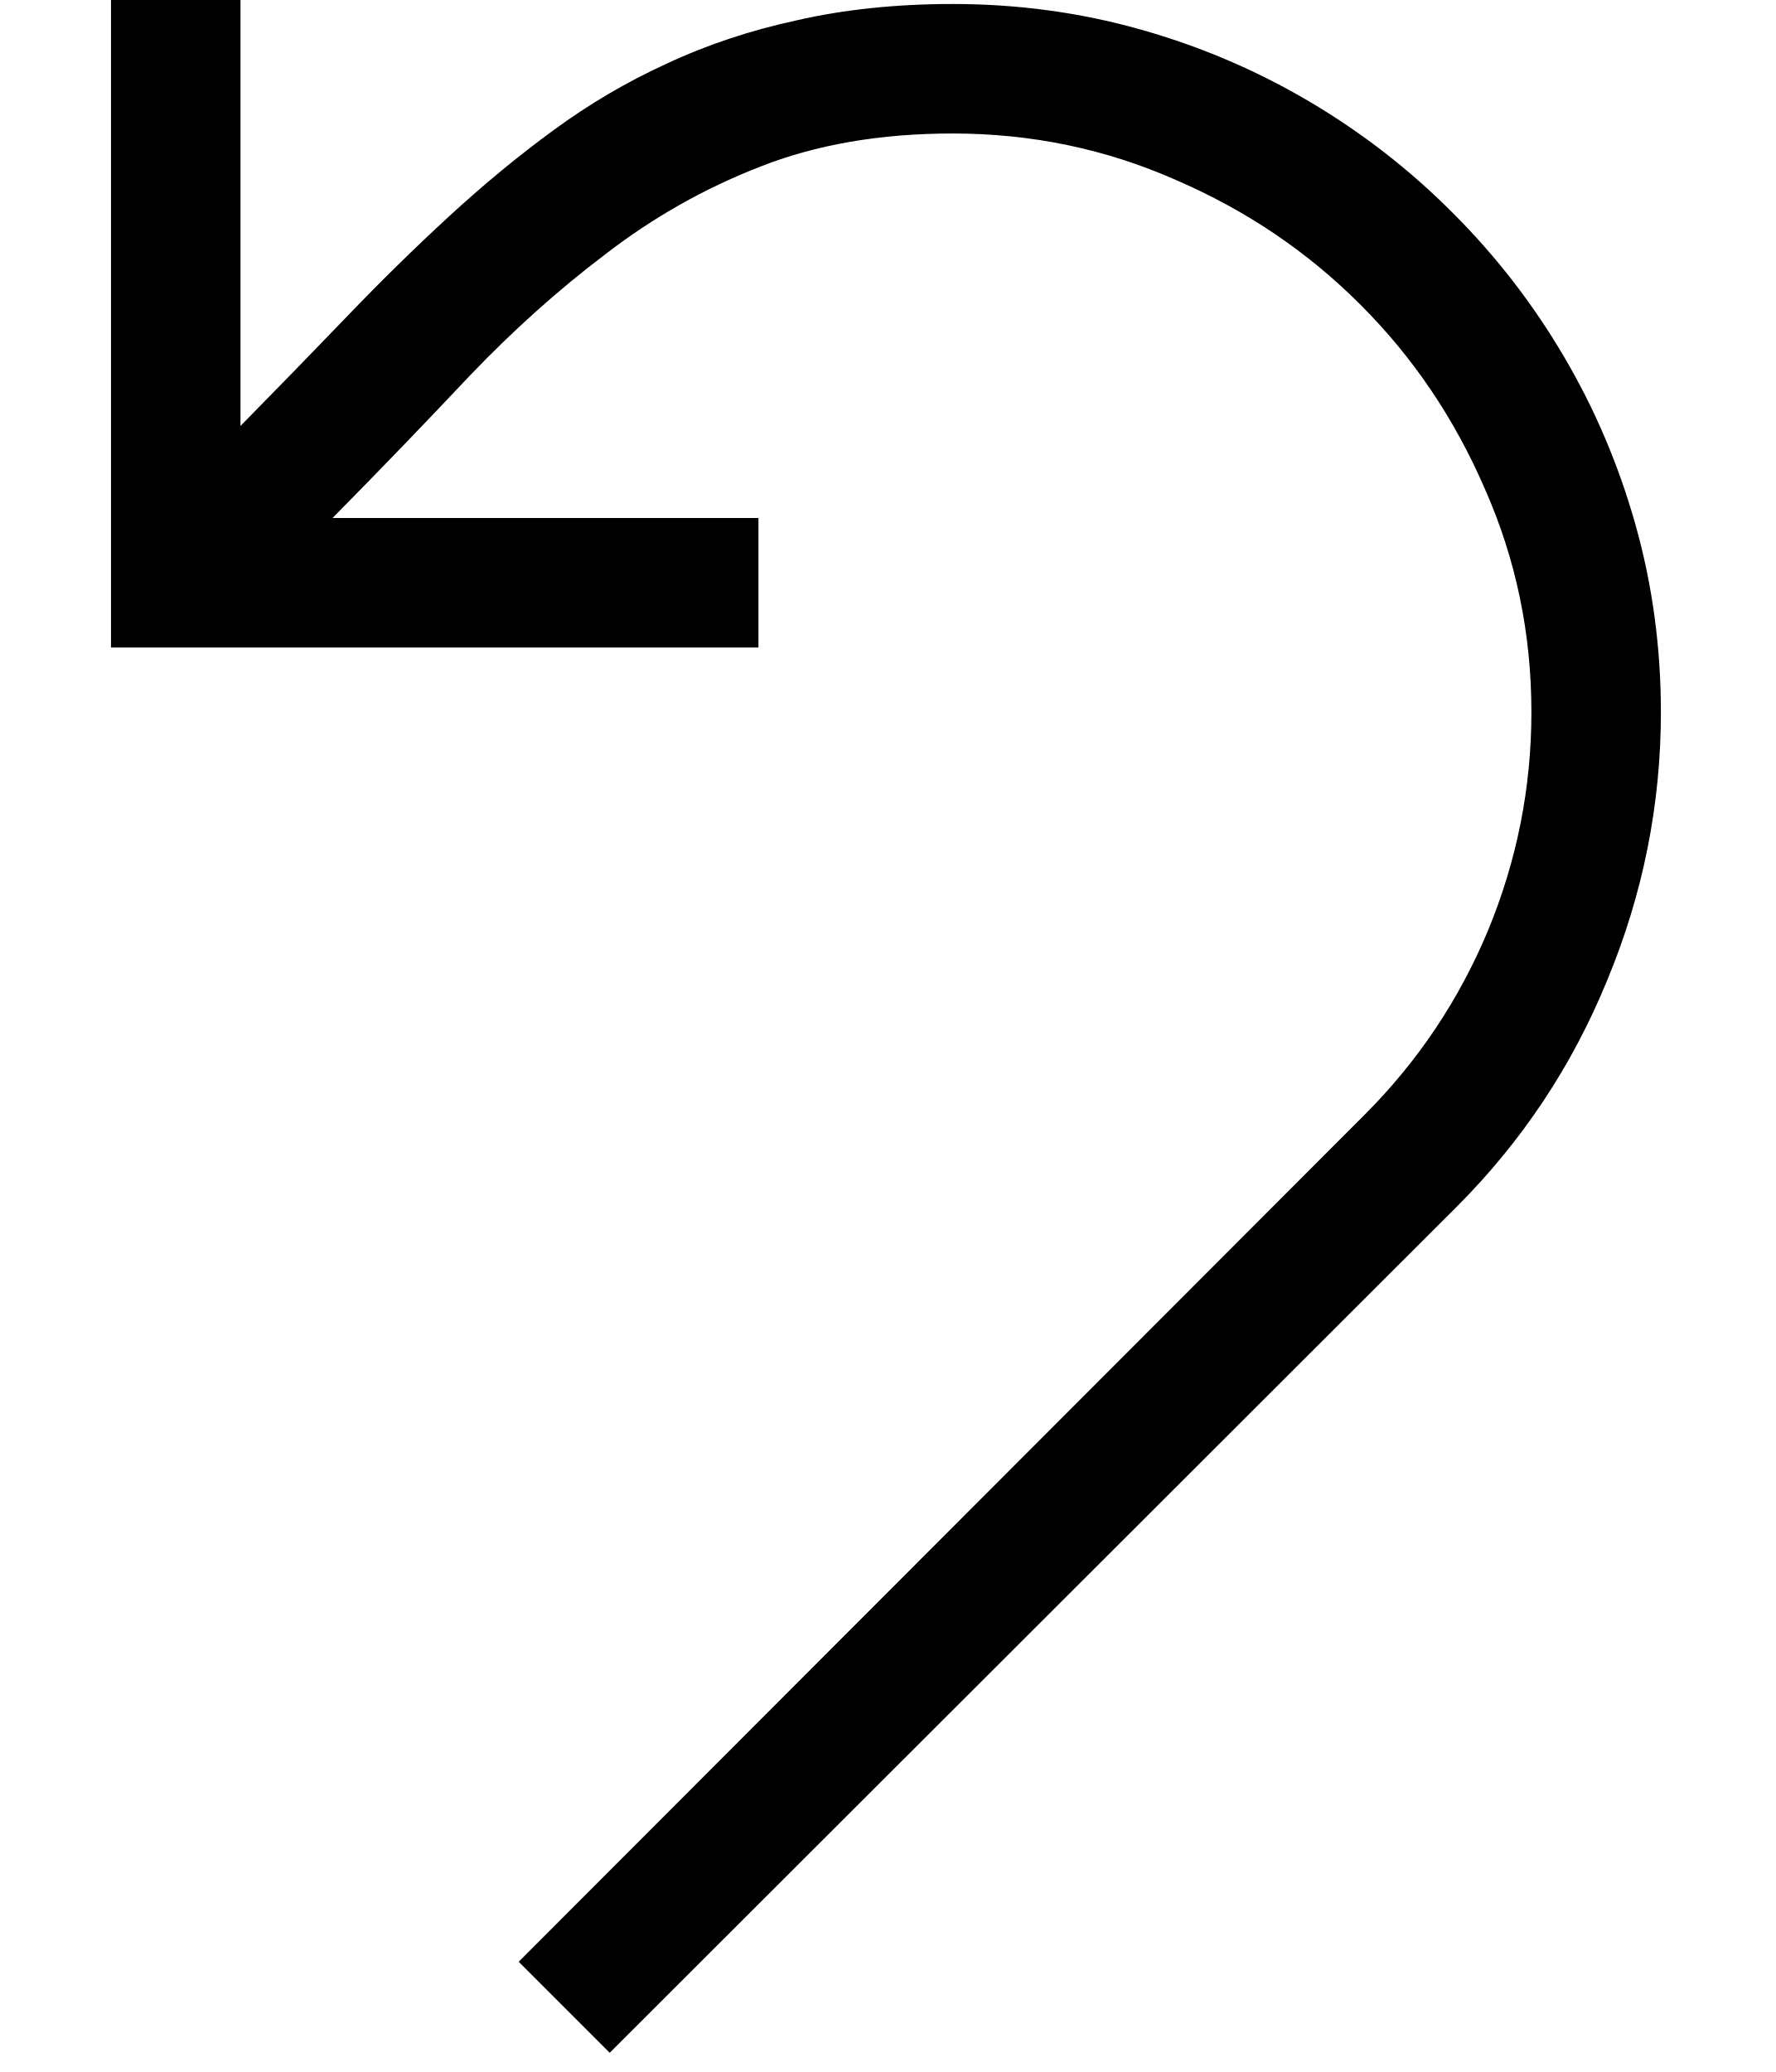
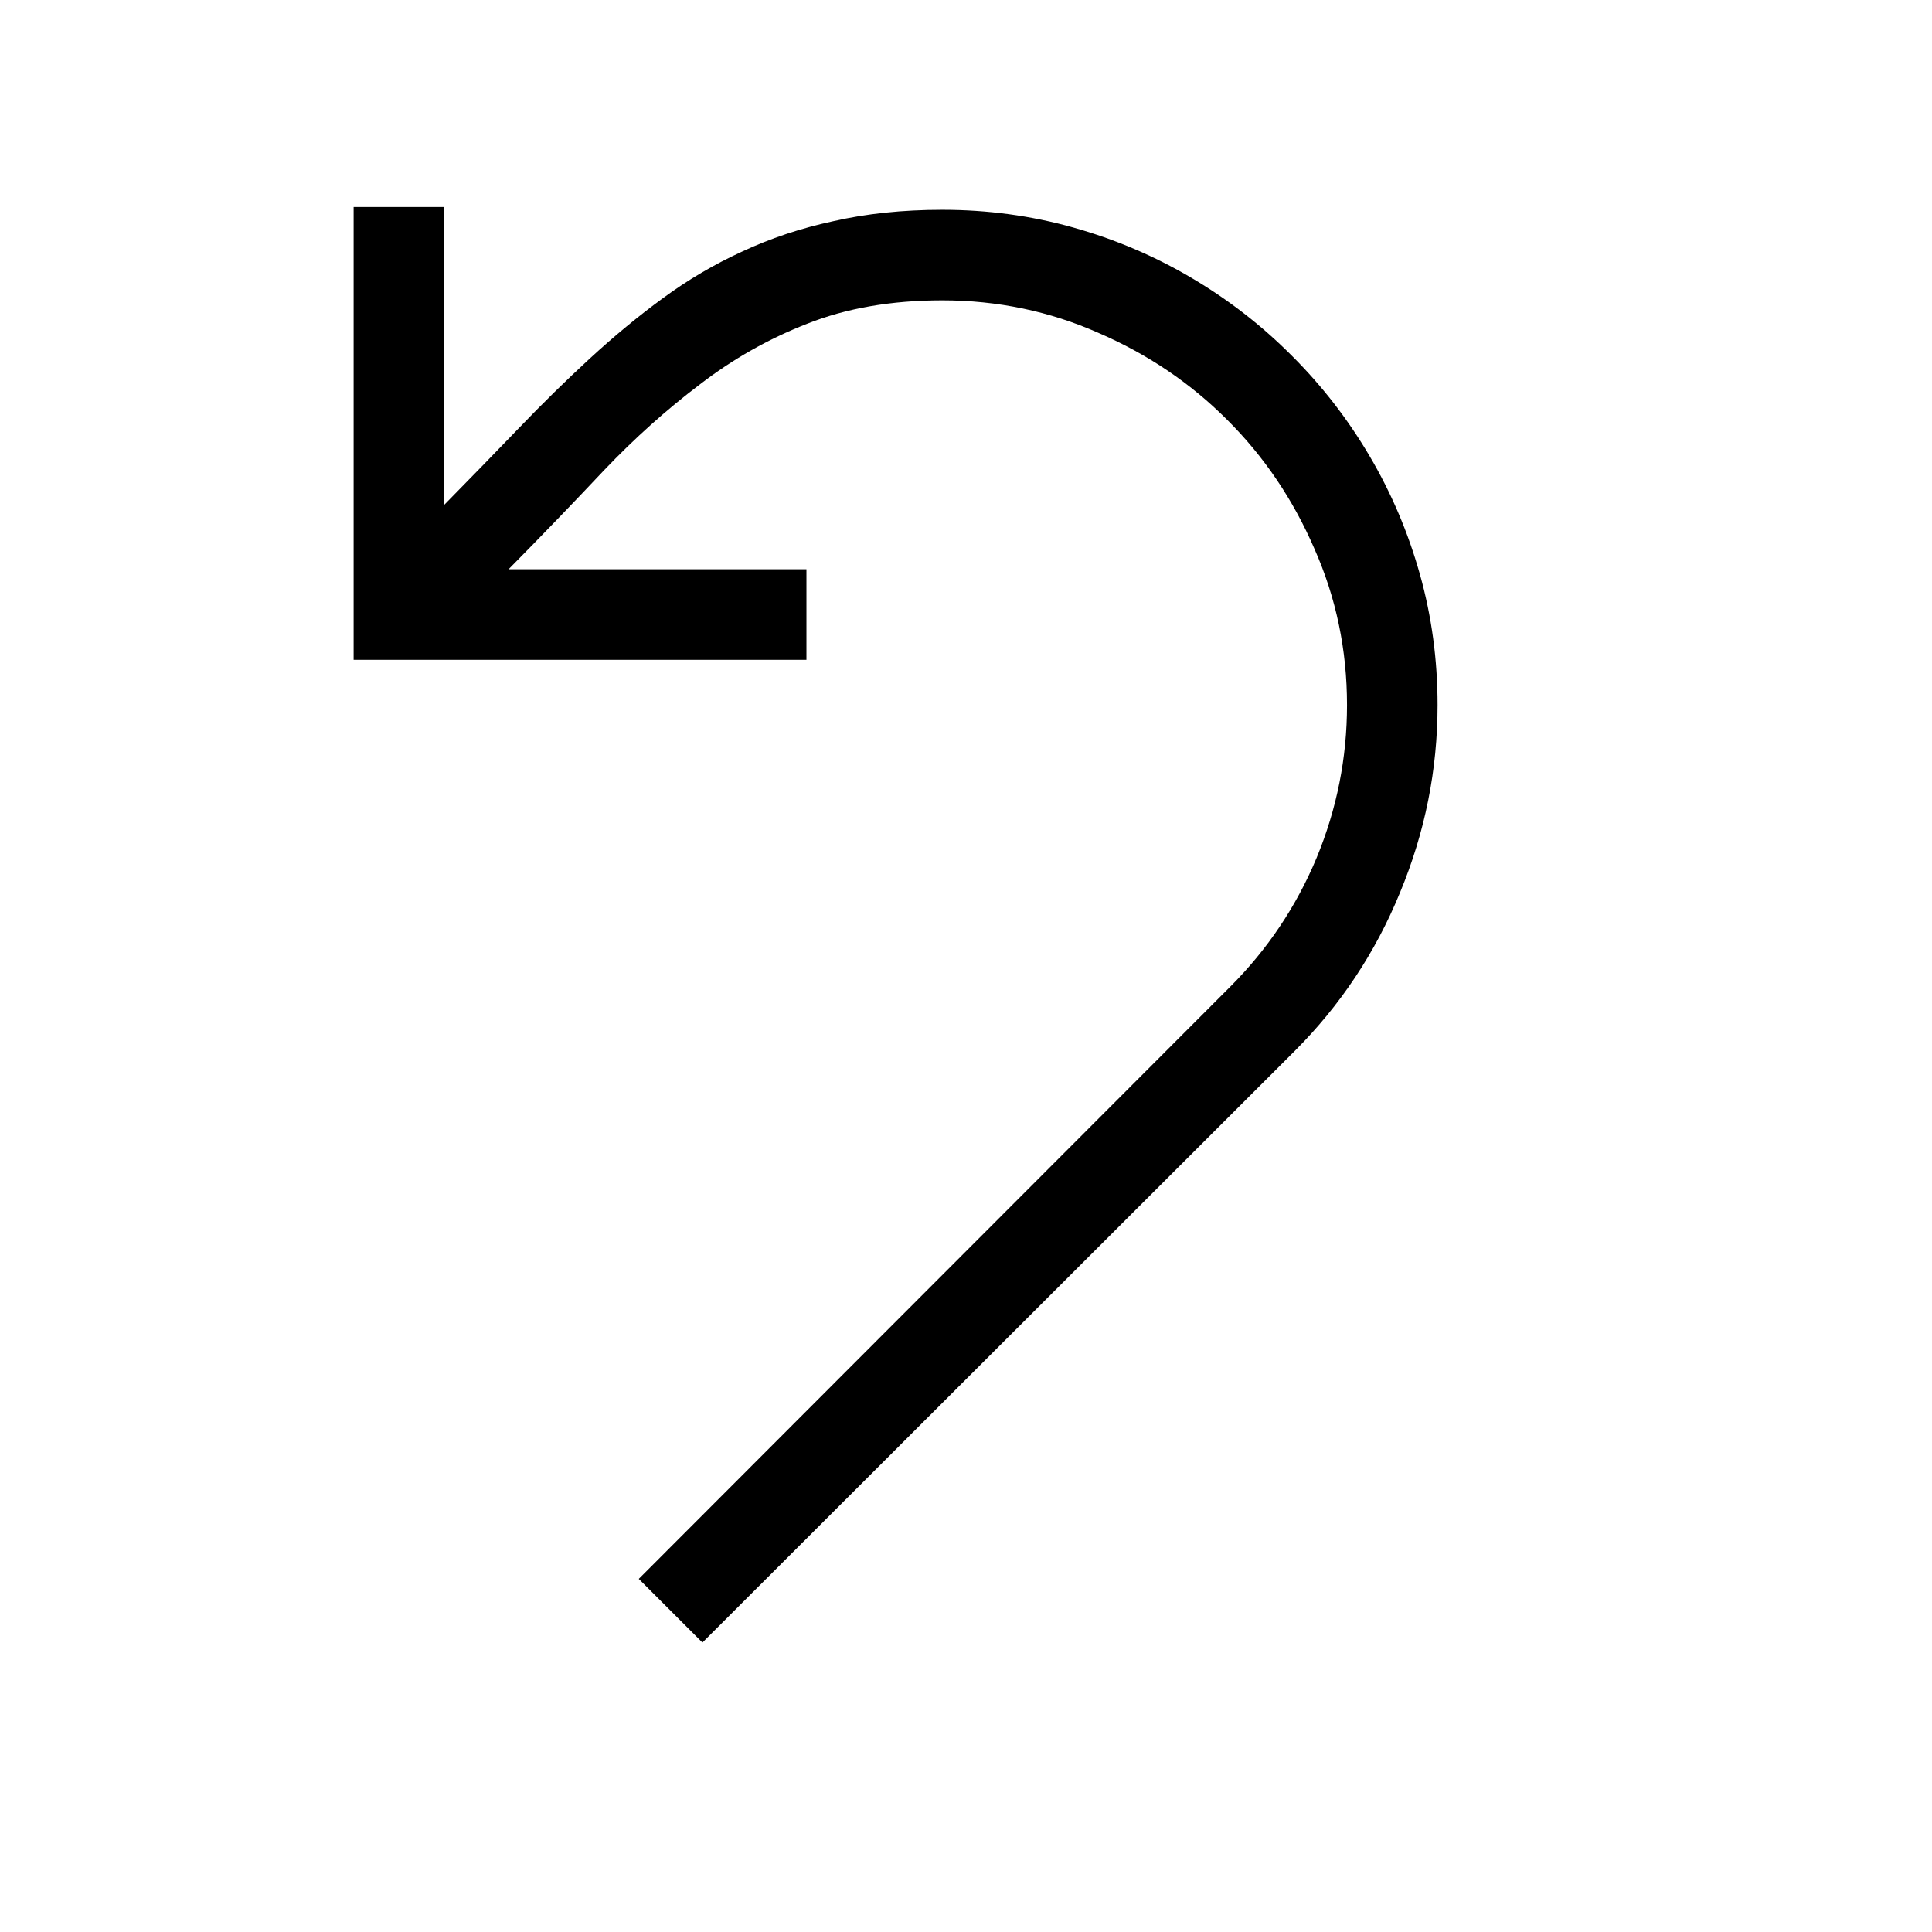
- <svg xmlns="http://www.w3.org/2000/svg" width="12" height="14" viewBox="0 0 12 14" fill="none">
-   <path d="M6.438 0.027C6.875 0.027 7.297 0.084 7.702 0.198C8.108 0.312 8.488 0.474 8.844 0.684C9.199 0.893 9.523 1.144 9.814 1.436C10.106 1.727 10.357 2.051 10.566 2.406C10.776 2.762 10.938 3.142 11.052 3.548C11.166 3.953 11.223 4.375 11.223 4.812C11.223 5.437 11.102 6.041 10.86 6.624C10.623 7.203 10.284 7.713 9.842 8.155L4.12 13.87L3.505 13.255L9.22 7.533C9.58 7.173 9.858 6.758 10.054 6.289C10.25 5.815 10.348 5.323 10.348 4.812C10.348 4.279 10.243 3.776 10.033 3.302C9.828 2.828 9.548 2.413 9.192 2.058C8.837 1.702 8.422 1.422 7.948 1.217C7.474 1.007 6.971 0.902 6.438 0.902C5.945 0.902 5.51 0.978 5.132 1.128C4.758 1.274 4.412 1.47 4.093 1.716C3.774 1.957 3.466 2.233 3.17 2.543C2.878 2.853 2.571 3.172 2.247 3.5H5.125V4.375H0.75V0H1.625V2.878C1.876 2.623 2.115 2.377 2.343 2.14C2.575 1.898 2.805 1.673 3.033 1.463C3.266 1.249 3.5 1.055 3.737 0.882C3.979 0.704 4.234 0.554 4.503 0.431C4.776 0.303 5.07 0.205 5.385 0.137C5.704 0.064 6.055 0.027 6.438 0.027Z" fill="black" />
+ <svg xmlns="http://www.w3.org/2000/svg" width="32" height="32" viewBox="0 0 12 14" fill="none">
+   <path transform="translate(1, 1.5) scale(0.75)" d="M6.438 0.027C6.875 0.027 7.297 0.084 7.702 0.198C8.108 0.312 8.488 0.474 8.844 0.684C9.199 0.893 9.523 1.144 9.814 1.436C10.106 1.727 10.357 2.051 10.566 2.406C10.776 2.762 10.938 3.142 11.052 3.548C11.166 3.953 11.223 4.375 11.223 4.812C11.223 5.437 11.102 6.041 10.86 6.624C10.623 7.203 10.284 7.713 9.842 8.155L4.12 13.87L3.505 13.255L9.22 7.533C9.58 7.173 9.858 6.758 10.054 6.289C10.25 5.815 10.348 5.323 10.348 4.812C10.348 4.279 10.243 3.776 10.033 3.302C9.828 2.828 9.548 2.413 9.192 2.058C8.837 1.702 8.422 1.422 7.948 1.217C7.474 1.007 6.971 0.902 6.438 0.902C5.945 0.902 5.51 0.978 5.132 1.128C4.758 1.274 4.412 1.47 4.093 1.716C3.774 1.957 3.466 2.233 3.17 2.543C2.878 2.853 2.571 3.172 2.247 3.5H5.125V4.375H0.75V0H1.625V2.878C1.876 2.623 2.115 2.377 2.343 2.14C2.575 1.898 2.805 1.673 3.033 1.463C3.266 1.249 3.5 1.055 3.737 0.882C3.979 0.704 4.234 0.554 4.503 0.431C4.776 0.303 5.07 0.205 5.385 0.137C5.704 0.064 6.055 0.027 6.438 0.027Z" fill="black" />
</svg>
